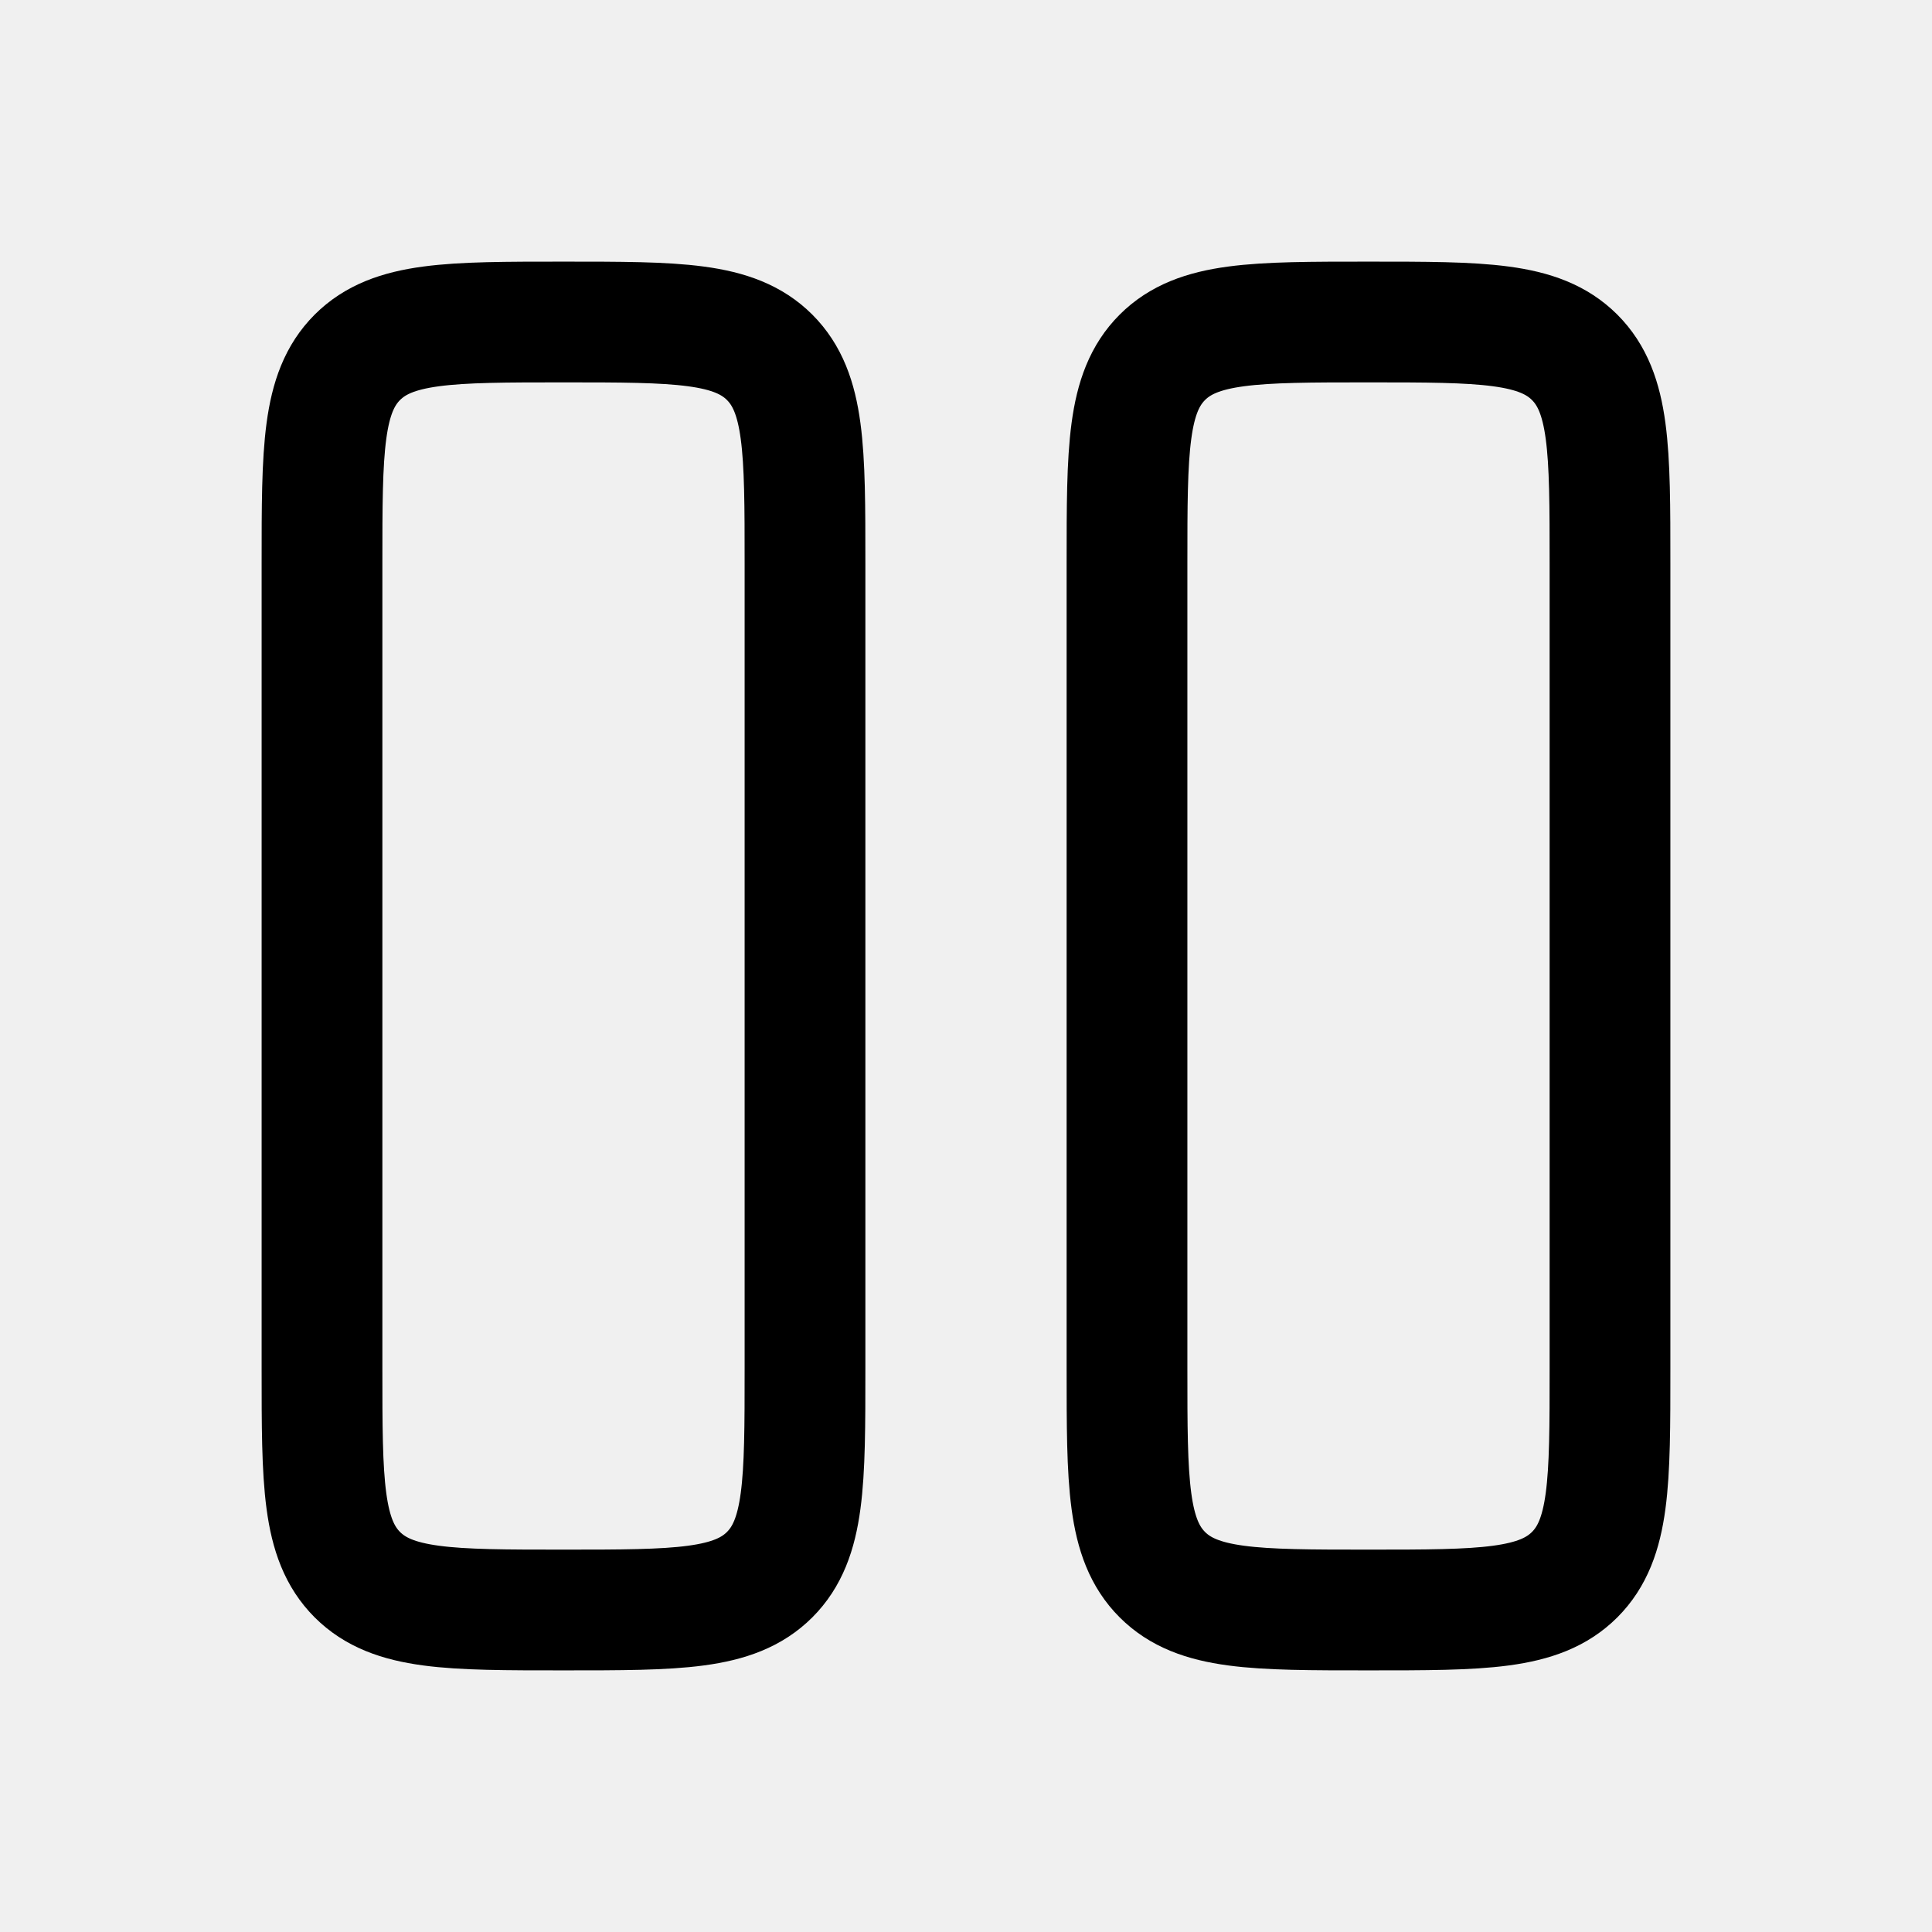
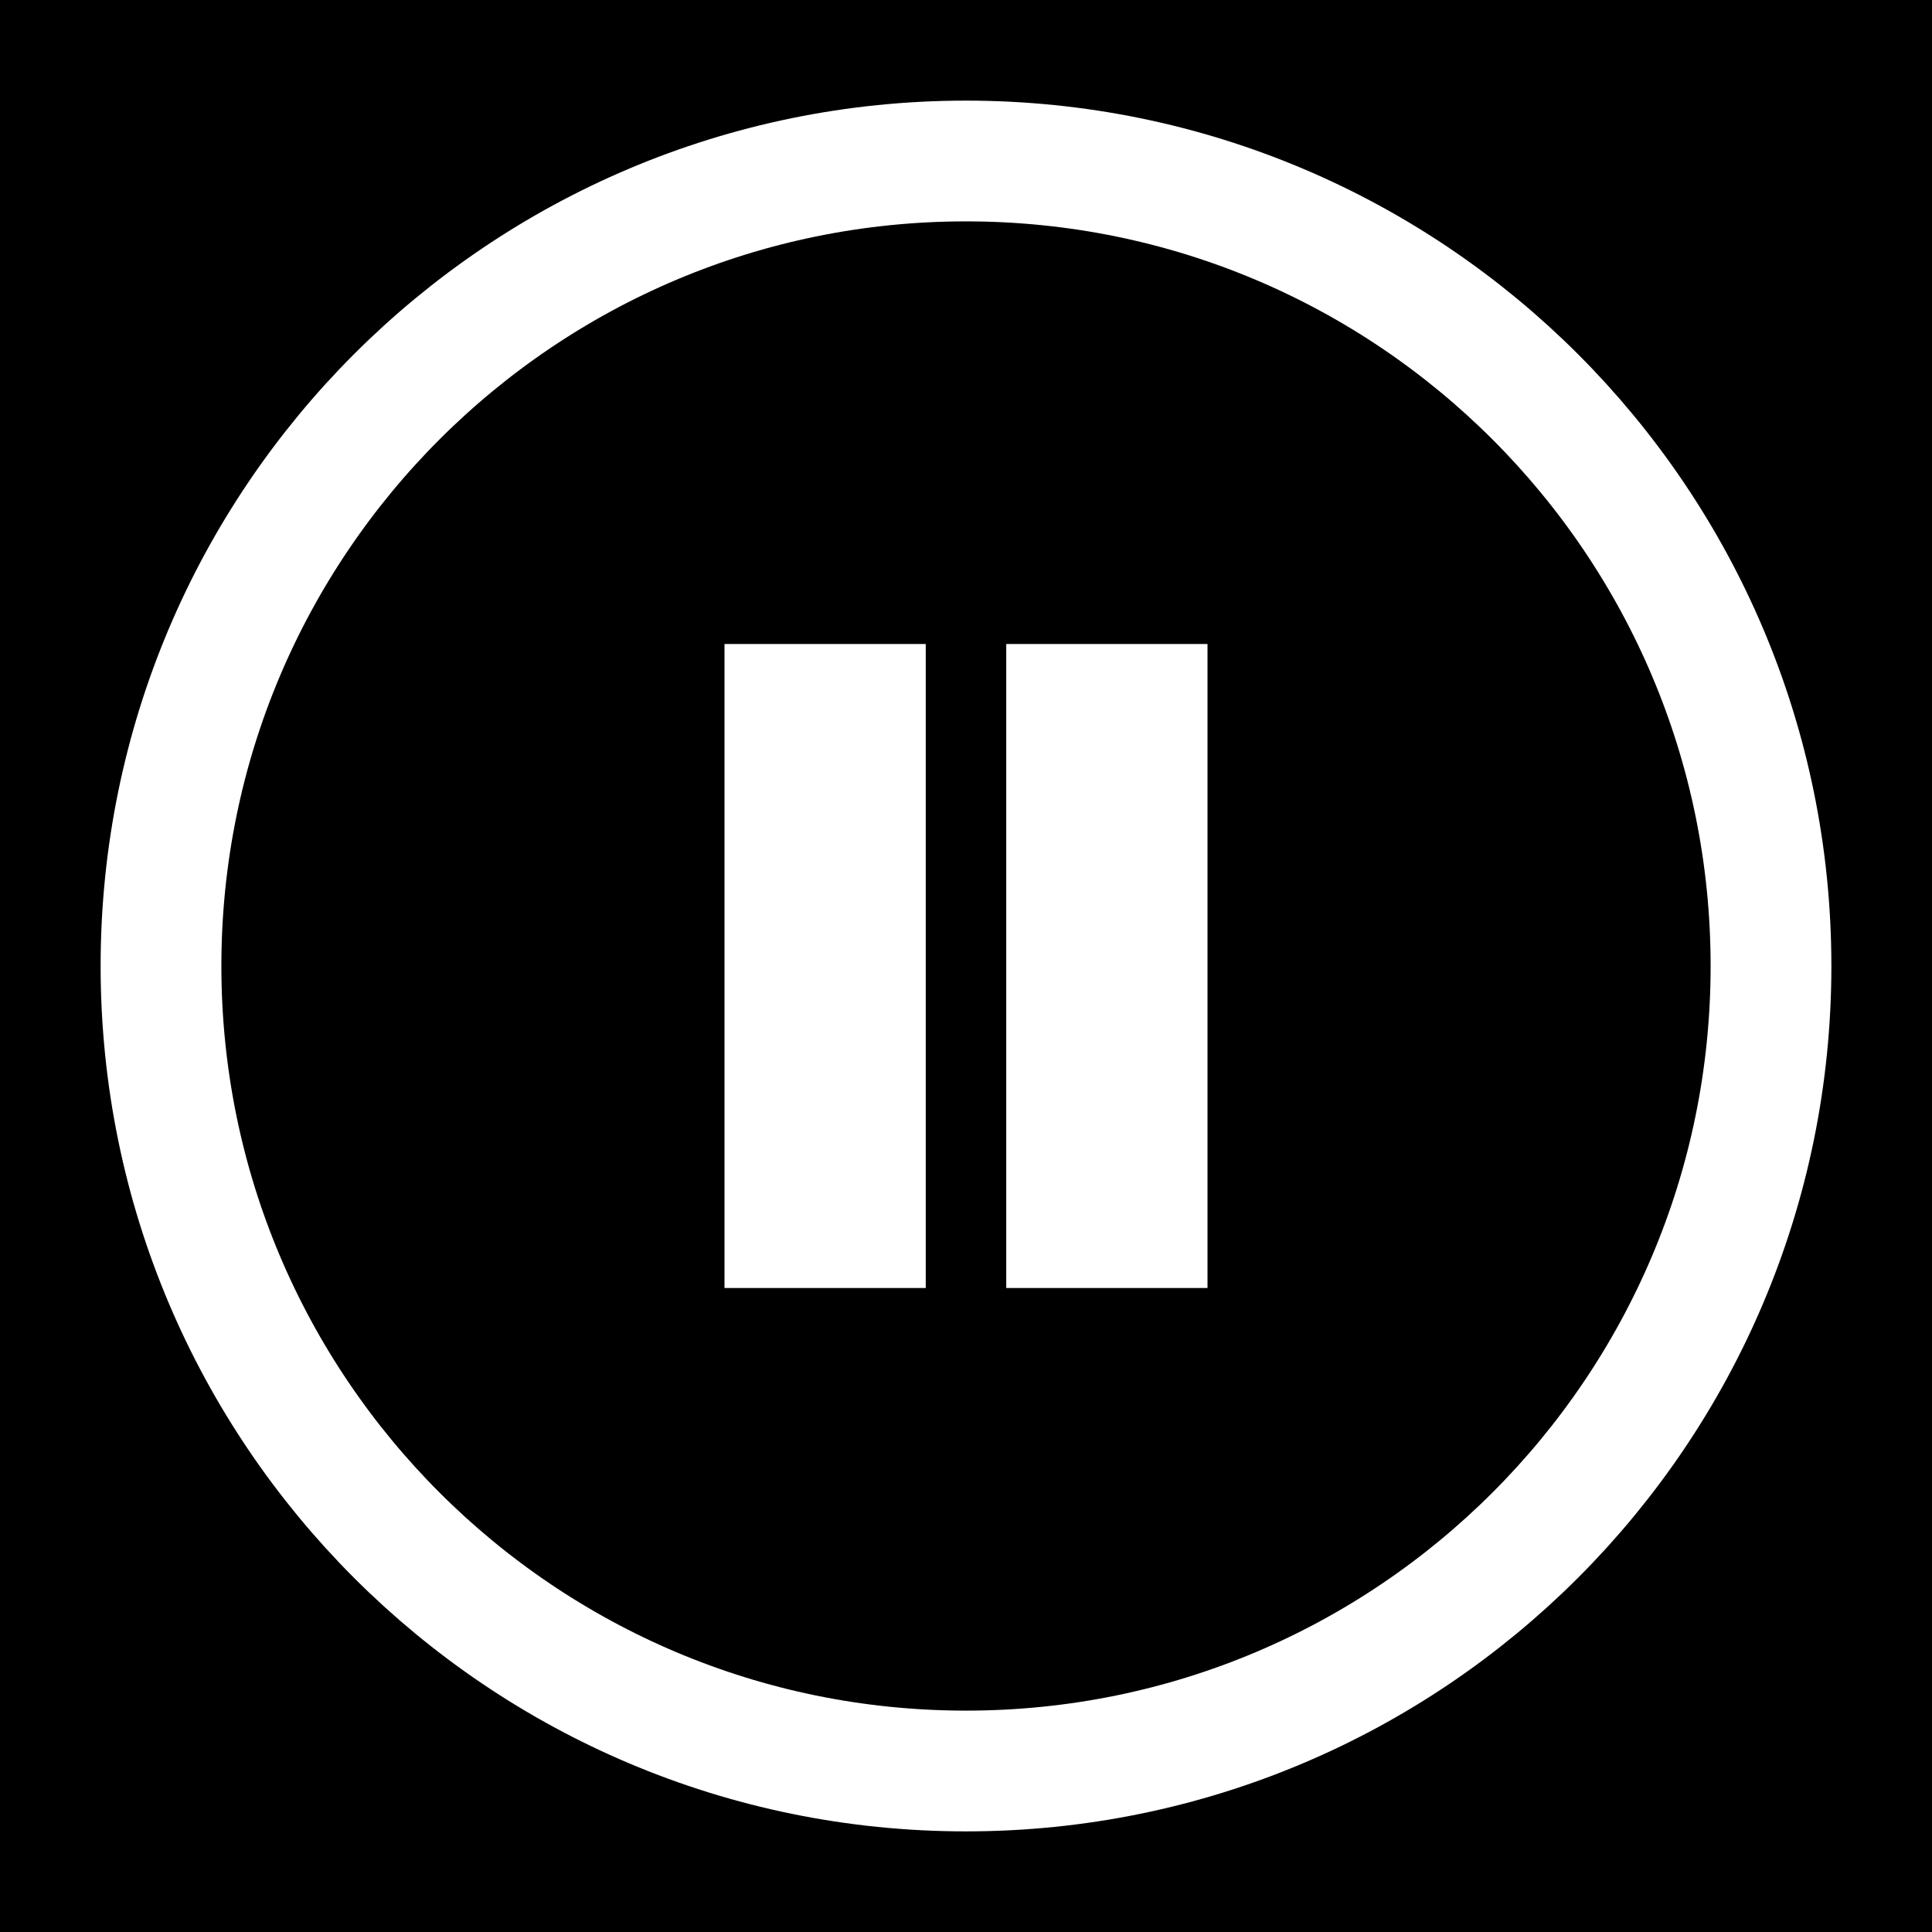
- <svg xmlns="http://www.w3.org/2000/svg" viewBox="0 0 24 24" width="24" height="24" color="#000000" fill="none">
-   <path d="M4 7C4 5.586 4 4.879 4.439 4.439C4.879 4 5.586 4 7 4C8.414 4 9.121 4 9.561 4.439C10 4.879 10 5.586 10 7V17C10 18.414 10 19.121 9.561 19.561C9.121 20 8.414 20 7 20C5.586 20 4.879 20 4.439 19.561C4 19.121 4 18.414 4 17V7Z" stroke="currentColor" stroke-width="1.5" />
-   <path d="M14 7C14 5.586 14 4.879 14.439 4.439C14.879 4 15.586 4 17 4C18.414 4 19.121 4 19.561 4.439C20 4.879 20 5.586 20 7V17C20 18.414 20 19.121 19.561 19.561C19.121 20 18.414 20 17 20C15.586 20 14.879 20 14.439 19.561C14 19.121 14 18.414 14 17V7Z" stroke="currentColor" stroke-width="1.5" />
+ <svg xmlns="http://www.w3.org/2000/svg" viewBox="0 0 48 48" width="48" height="48" color="#ffffff" fill="#000000">
+   <rect width="48" height="48" fill="#000000" />
+   <circle cx="24" cy="24" r="20" stroke="currentColor" stroke-width="3" />
+   <rect x="18" y="16" width="5" height="16" fill="#ffffff" />
+   <rect x="25" y="16" width="5" height="16" fill="#ffffff" />
</svg>
